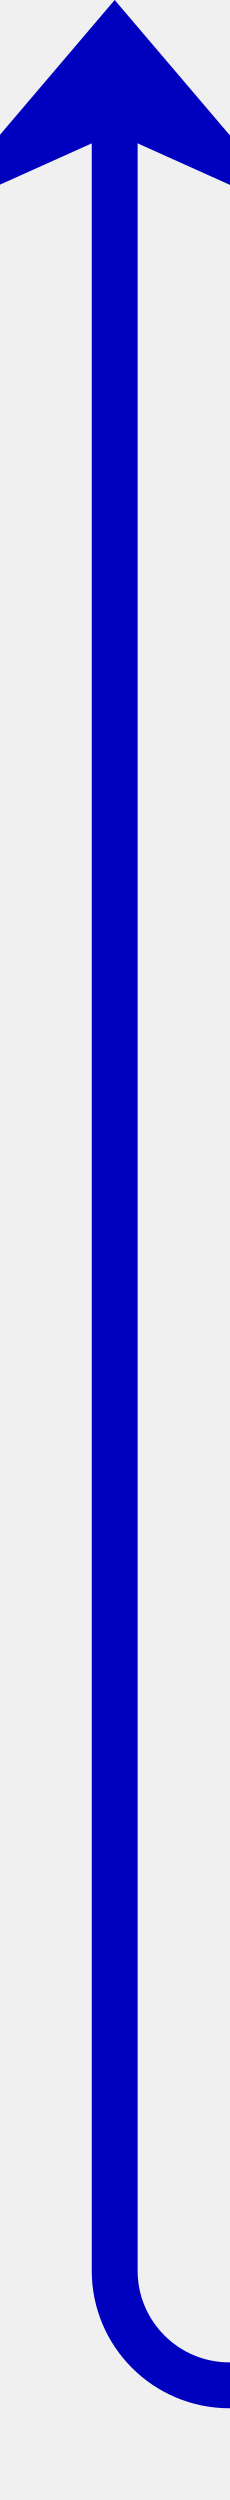
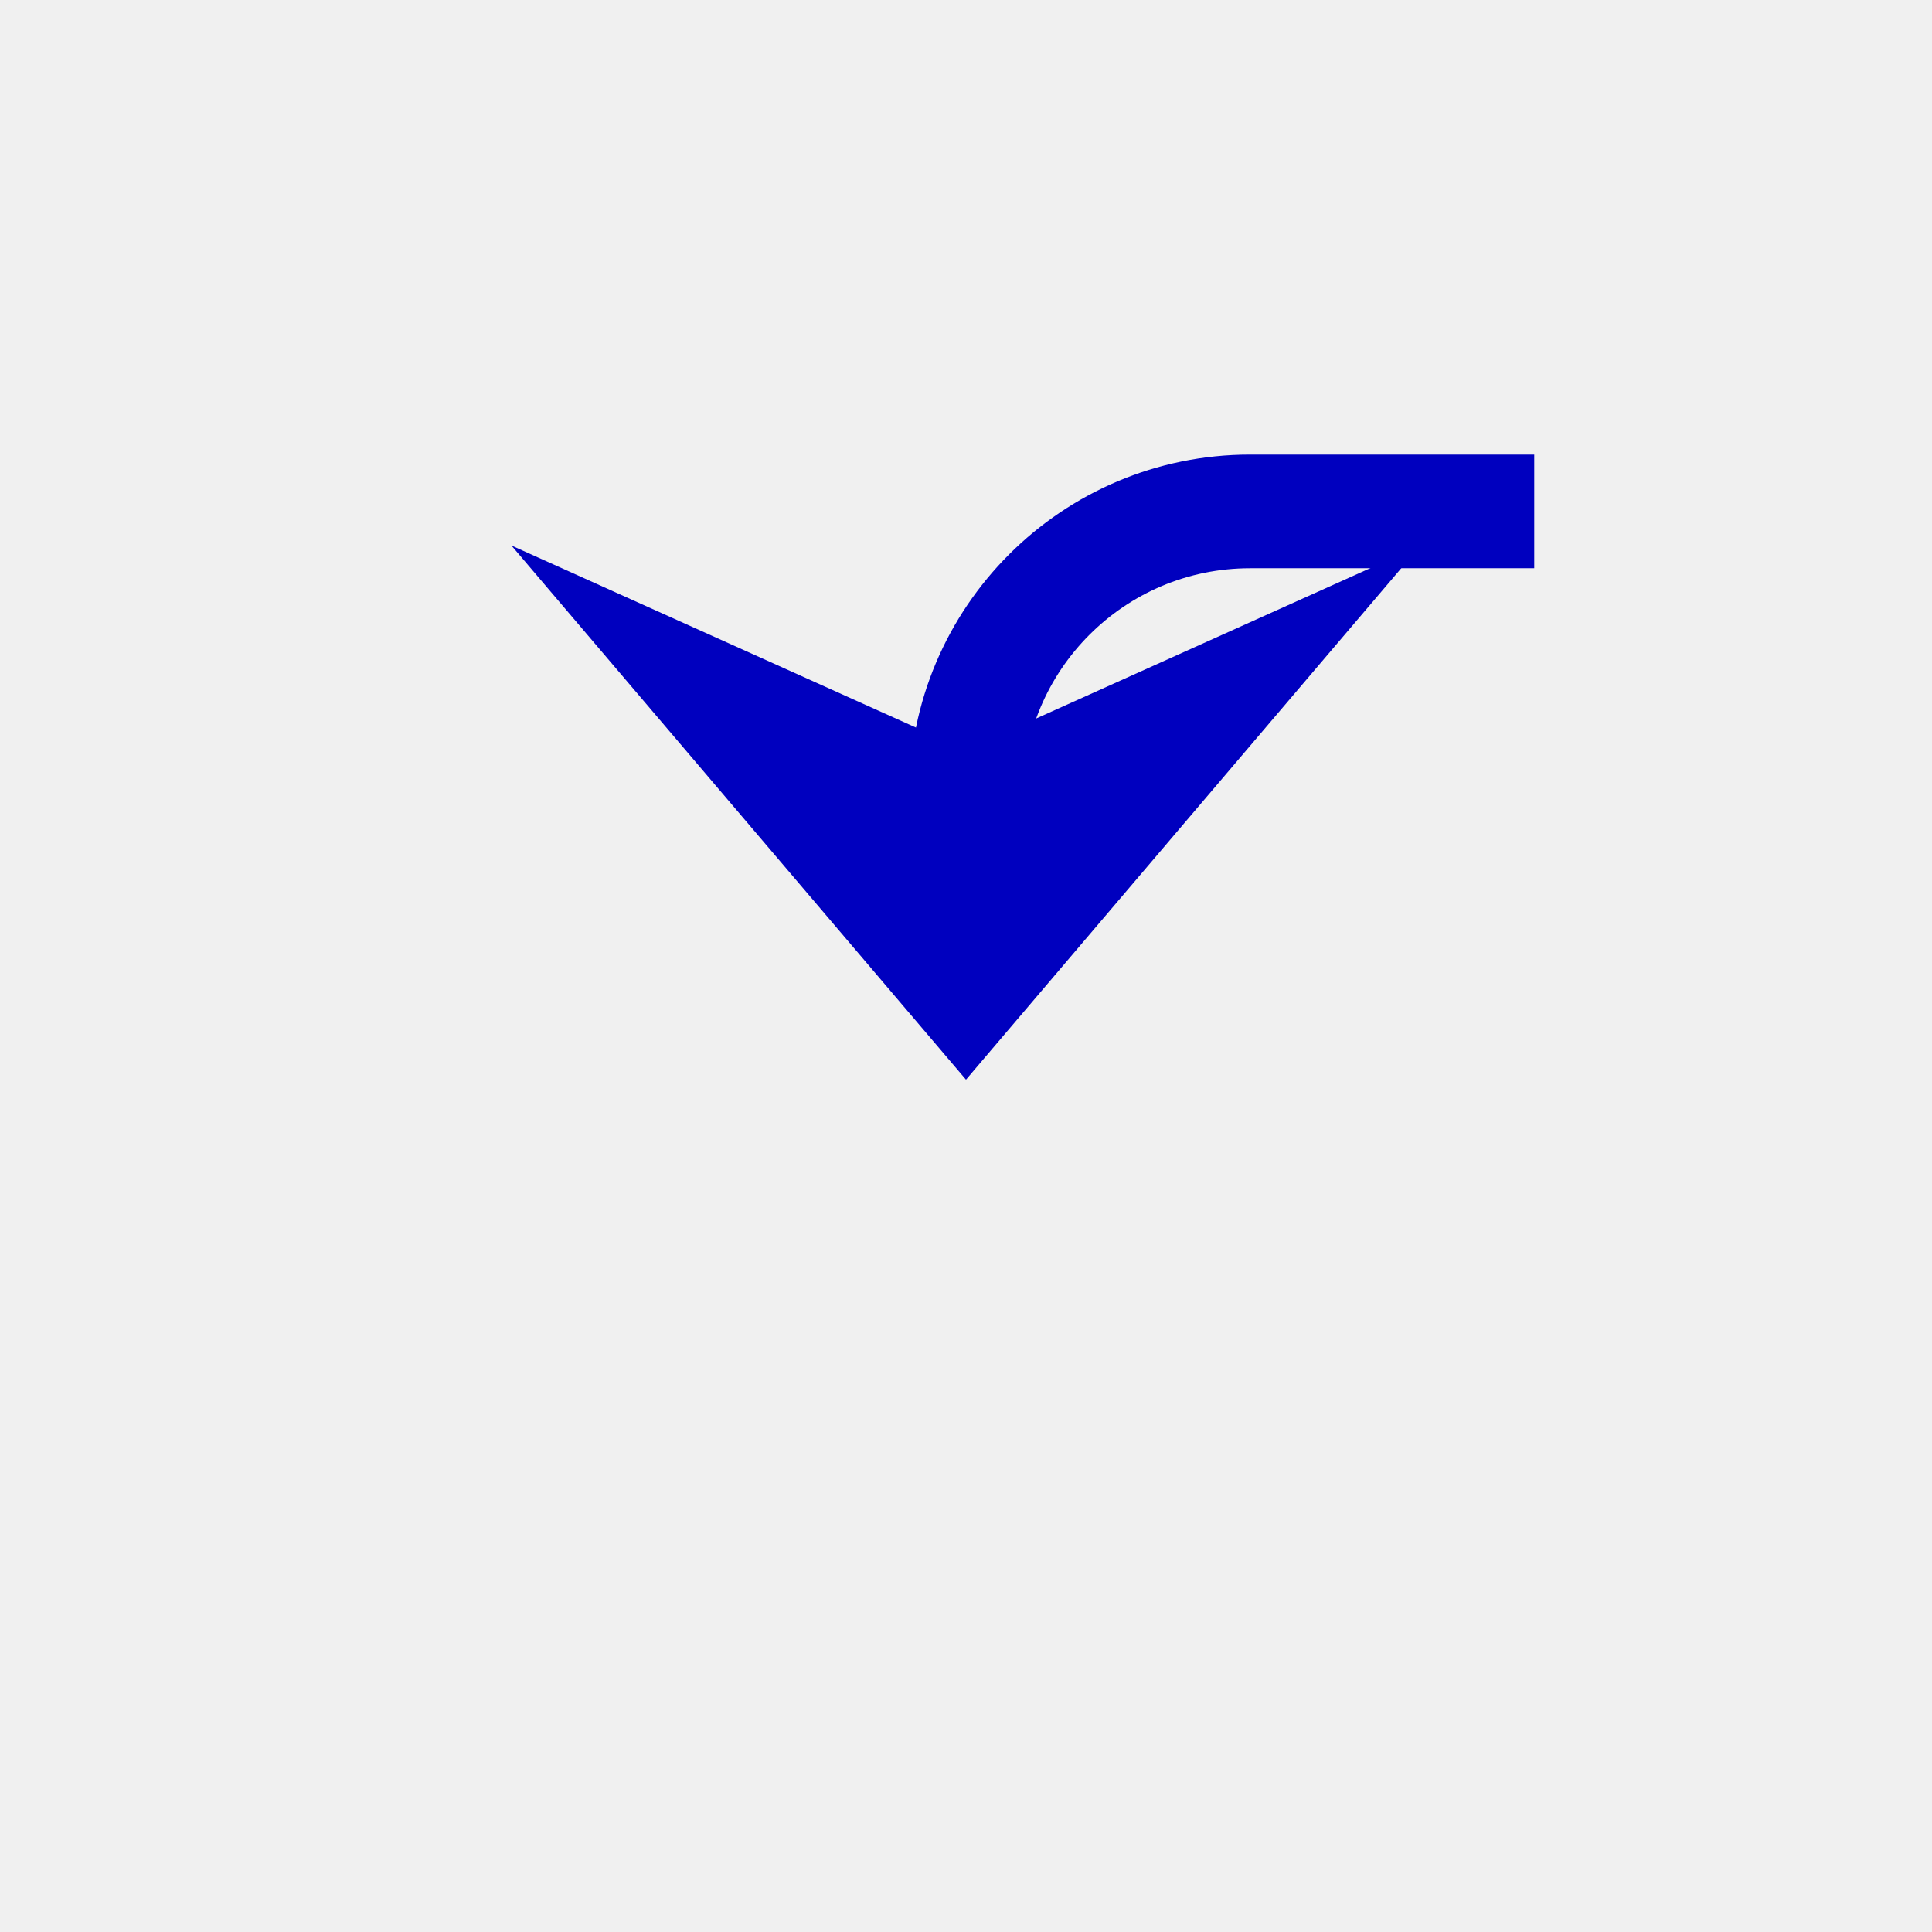
- <svg xmlns="http://www.w3.org/2000/svg" version="1.1" width="10px" height="109px" preserveAspectRatio="xMidYMin meet" viewBox="620 896  8 109">
-   <defs>
-     <mask fill="white" id="clip255">
-       <path d="M 736.5 988  L 855.5 988  L 855.5 1013  L 736.5 1013  Z M 607 879  L 1019 879  L 1019 1013  L 607 1013  Z " fill-rule="evenodd" />
-     </mask>
-   </defs>
-   <path d="M 1016 943  L 1016 995  A 5 5 0 0 1 1011 1000 L 629 1000  A 5 5 0 0 1 624 995 L 624 898  " stroke-width="2" stroke="#0000bf" fill="none" mask="url(#clip255)" />
-   <path d="M 632 905.4  L 624 896  L 616 905.4  L 624 901.8  L 632 905.4  Z " fill-rule="nonzero" fill="#0000bf" stroke="none" mask="url(#clip255)" />
+ <svg xmlns="http://www.w3.org/2000/svg" version="1.1" width="34px" height="34px" preserveAspectRatio="xMinYMid meet" viewBox="1325 650  34 32">
+   <path d="M 1352 658  L 1347 658  A 5 5 0 0 0 1342 663 L 1342 666  " stroke-width="2" stroke="#0000bf" fill="none" />
+   <path d="M 1334 658.6  L 1342 668  L 1350 658.6  L 1342 662.2  L 1334 658.6  Z " fill-rule="nonzero" fill="#0000bf" stroke="none" />
</svg>
